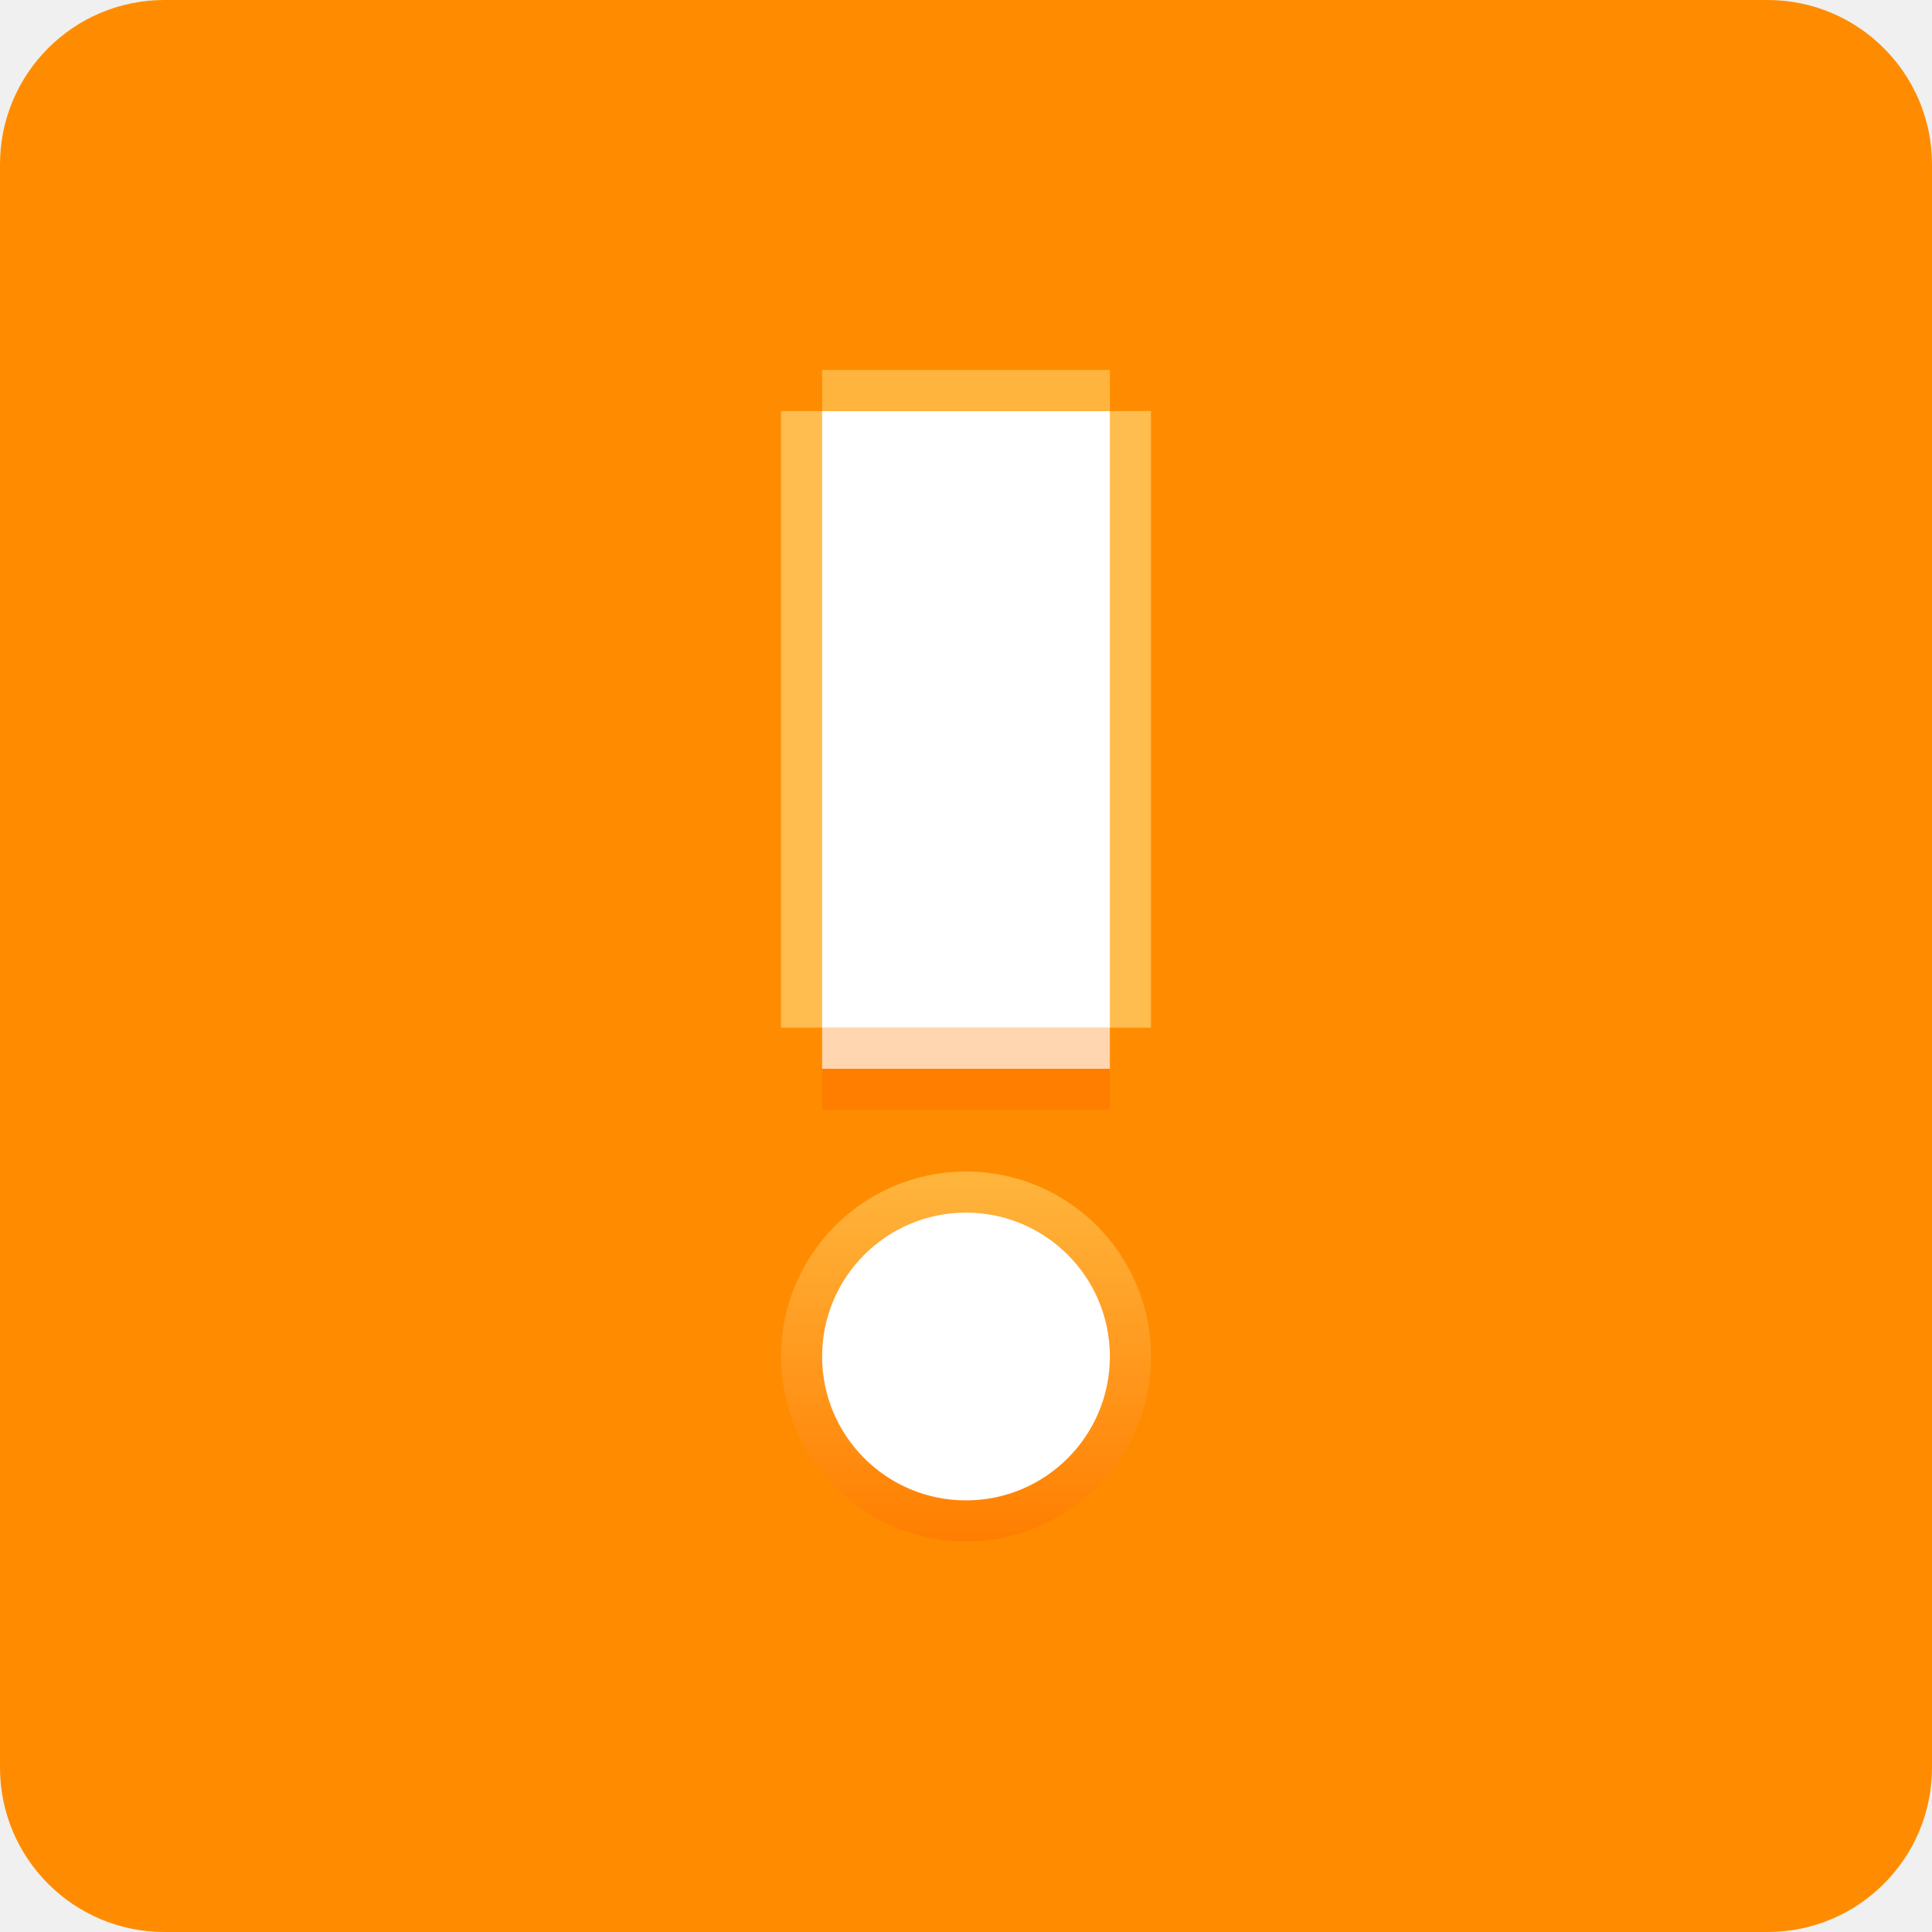
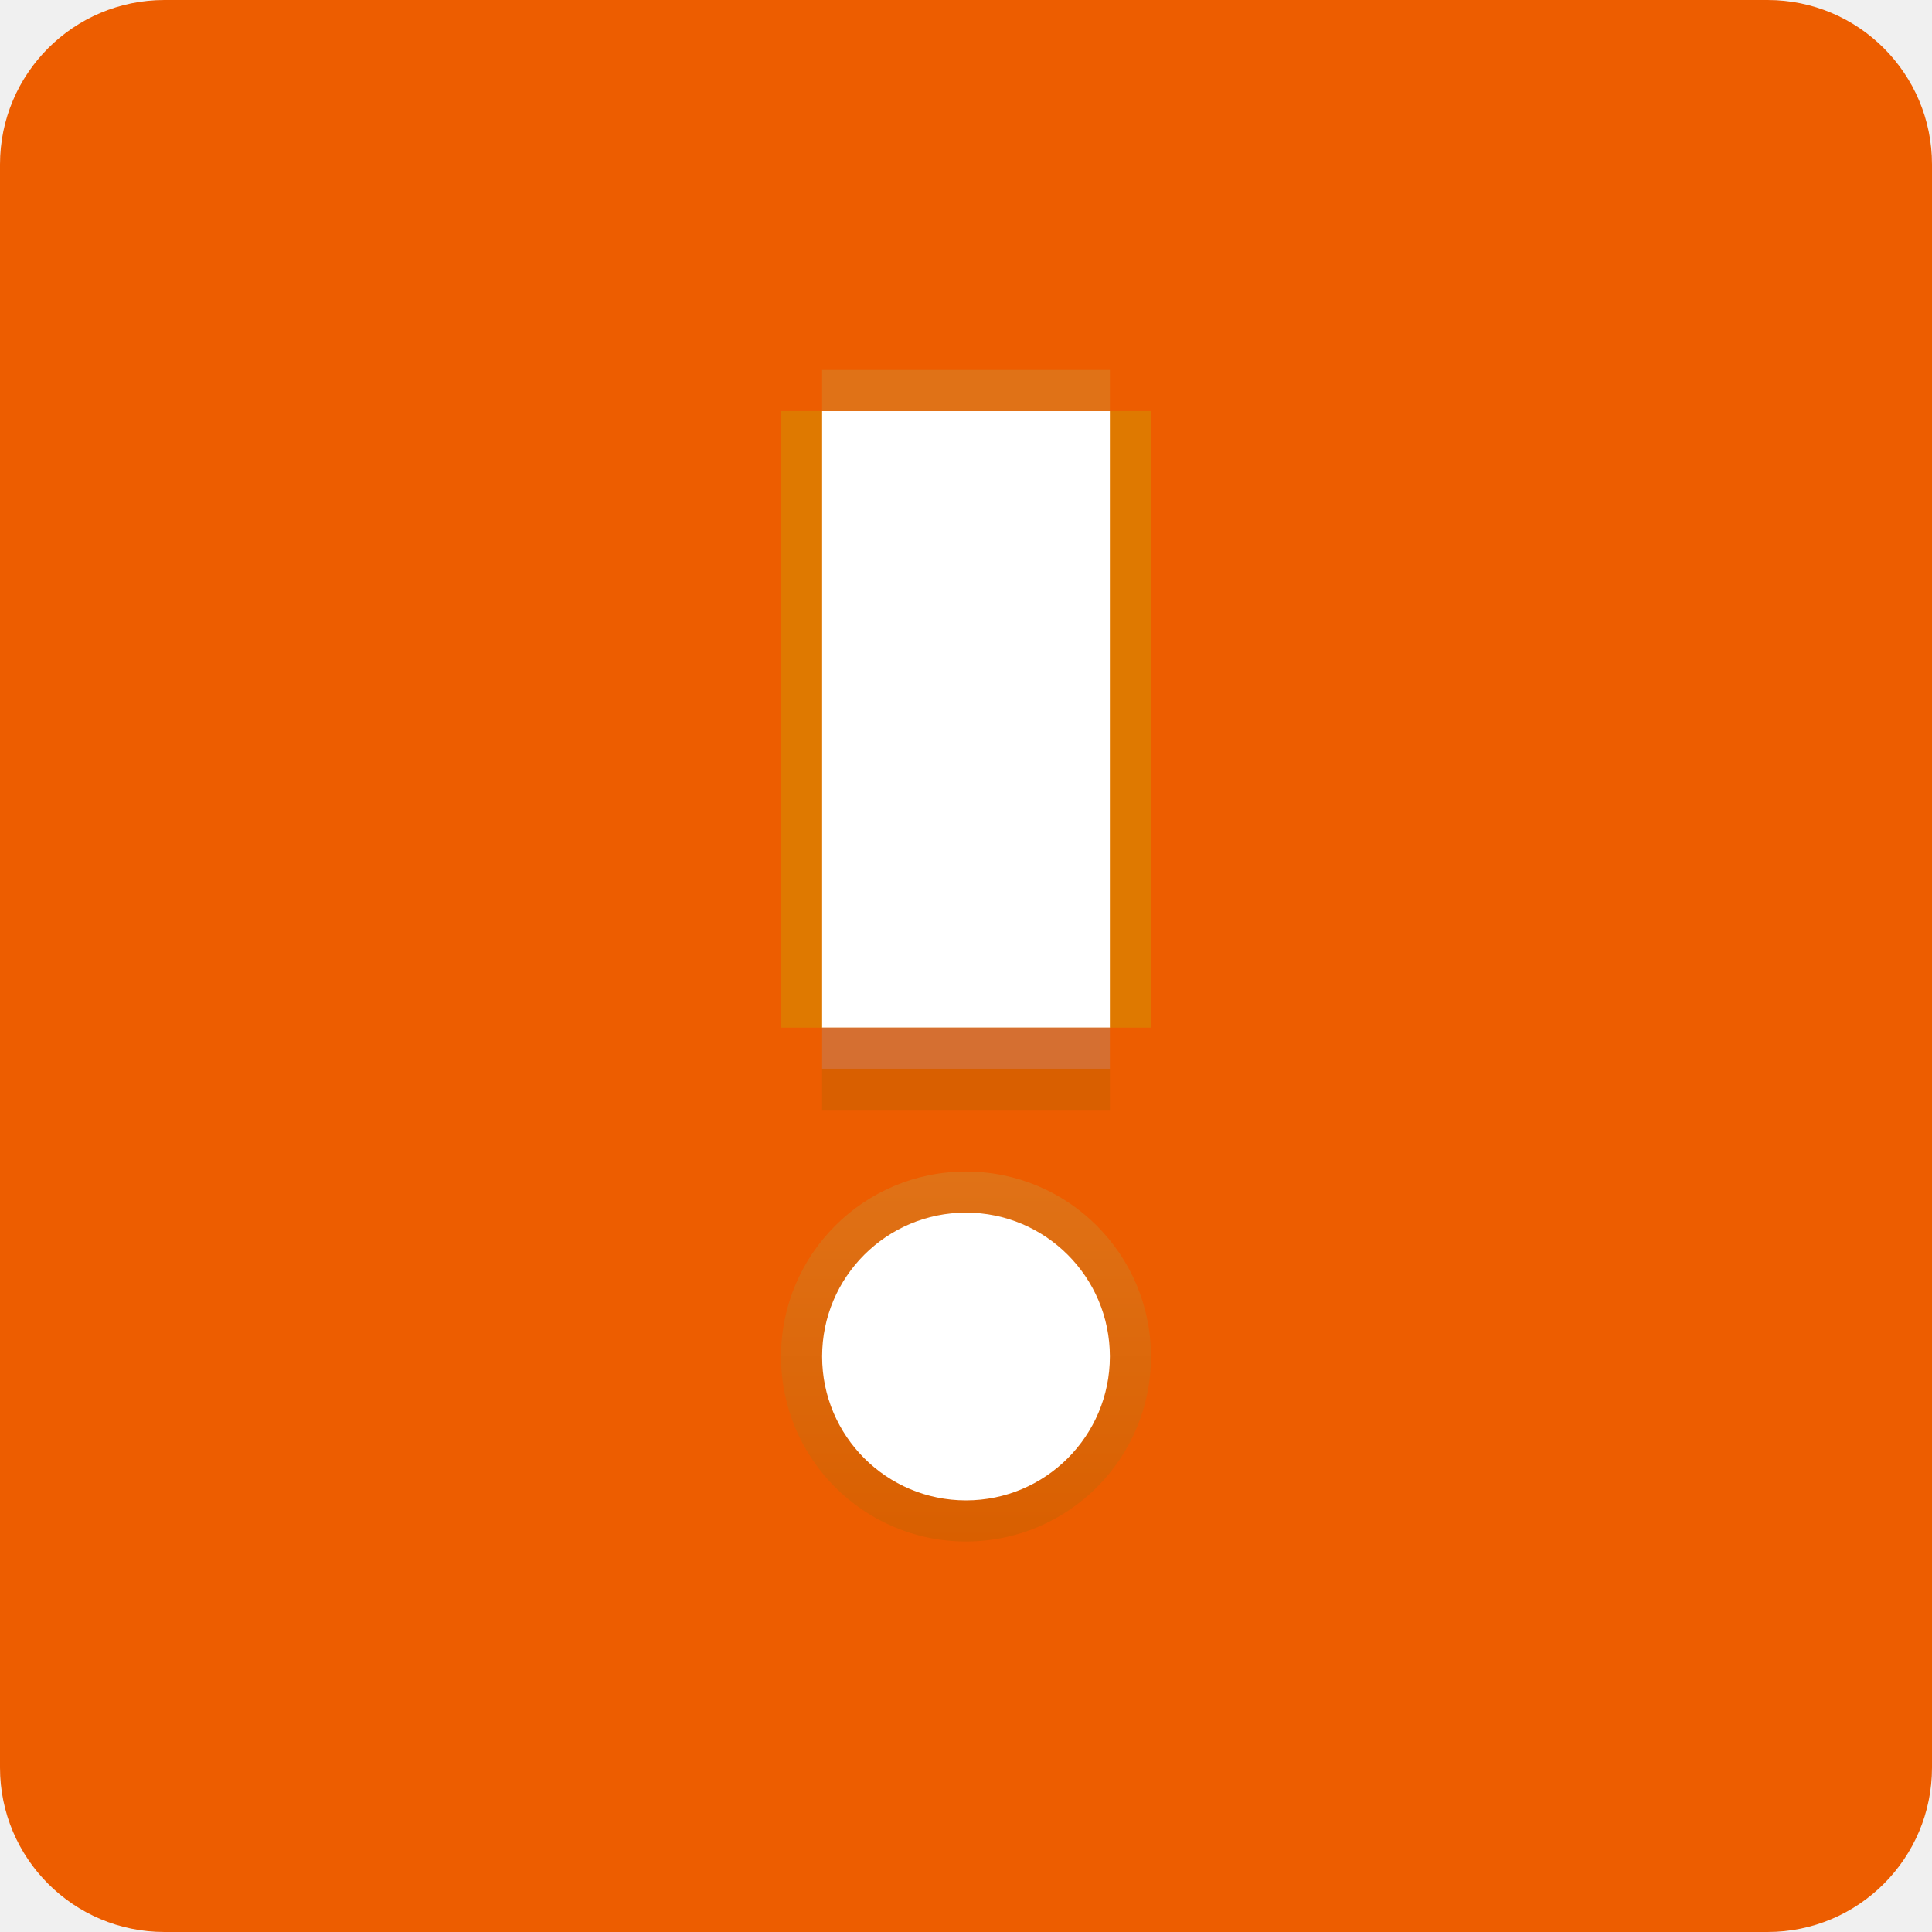
<svg xmlns="http://www.w3.org/2000/svg" width="23" height="23" viewBox="0 0 47 47" id="icon">
-   <rect x="0" y="0" width="47" height="47" rx="4" ry="4" fill="#ff8c00" />
-   <rect x="19" y="10" width="9" height="15" fill="#ffbc4f" />
+   <rect x="0" y="0" width="47" height="47" rx="4" ry="4" fill="#ed5d00" />
+   <rect x="19" y="10" width="9" height="15" fill="#df7900" />
  <rect x="20" y="10" width="7" height="15" fill="#ffffff" />
-   <rect x="20" y="9" width="7" height="1" fill="#ffb53d" />
-   <rect x="20" y="25" width="7" height="1" fill="#ffd6af" />
-   <rect x="20" y="26" width="7" height="1" fill="#ff7e00" />
+   <rect x="20" y="9" width="7" height="1" fill="#e07217" />
+   <rect x="20" y="25" width="7" height="1" fill="#d56f31" />
+   <rect x="20" y="26" width="7" height="1" fill="#d95f00" />
  <defs>
    <linearGradient id="g1" x1="0" y1="0" x2="0" y2="1">
-       <stop offset="0%" stop-color="#ffb53d" />
-       <stop offset="100%" stop-color="#ff7e00" />
+       <stop offset="0%" stop-color="#e07217" />
+       <stop offset="100%" stop-color="#d95f00" />
    </linearGradient>
  </defs>
  <circle cx="23.5" cy="33" r="4.5" fill="url(#g1)" />
  <circle cx="23.5" cy="33" r="3.5" fill="#ffffff" />
</svg>
